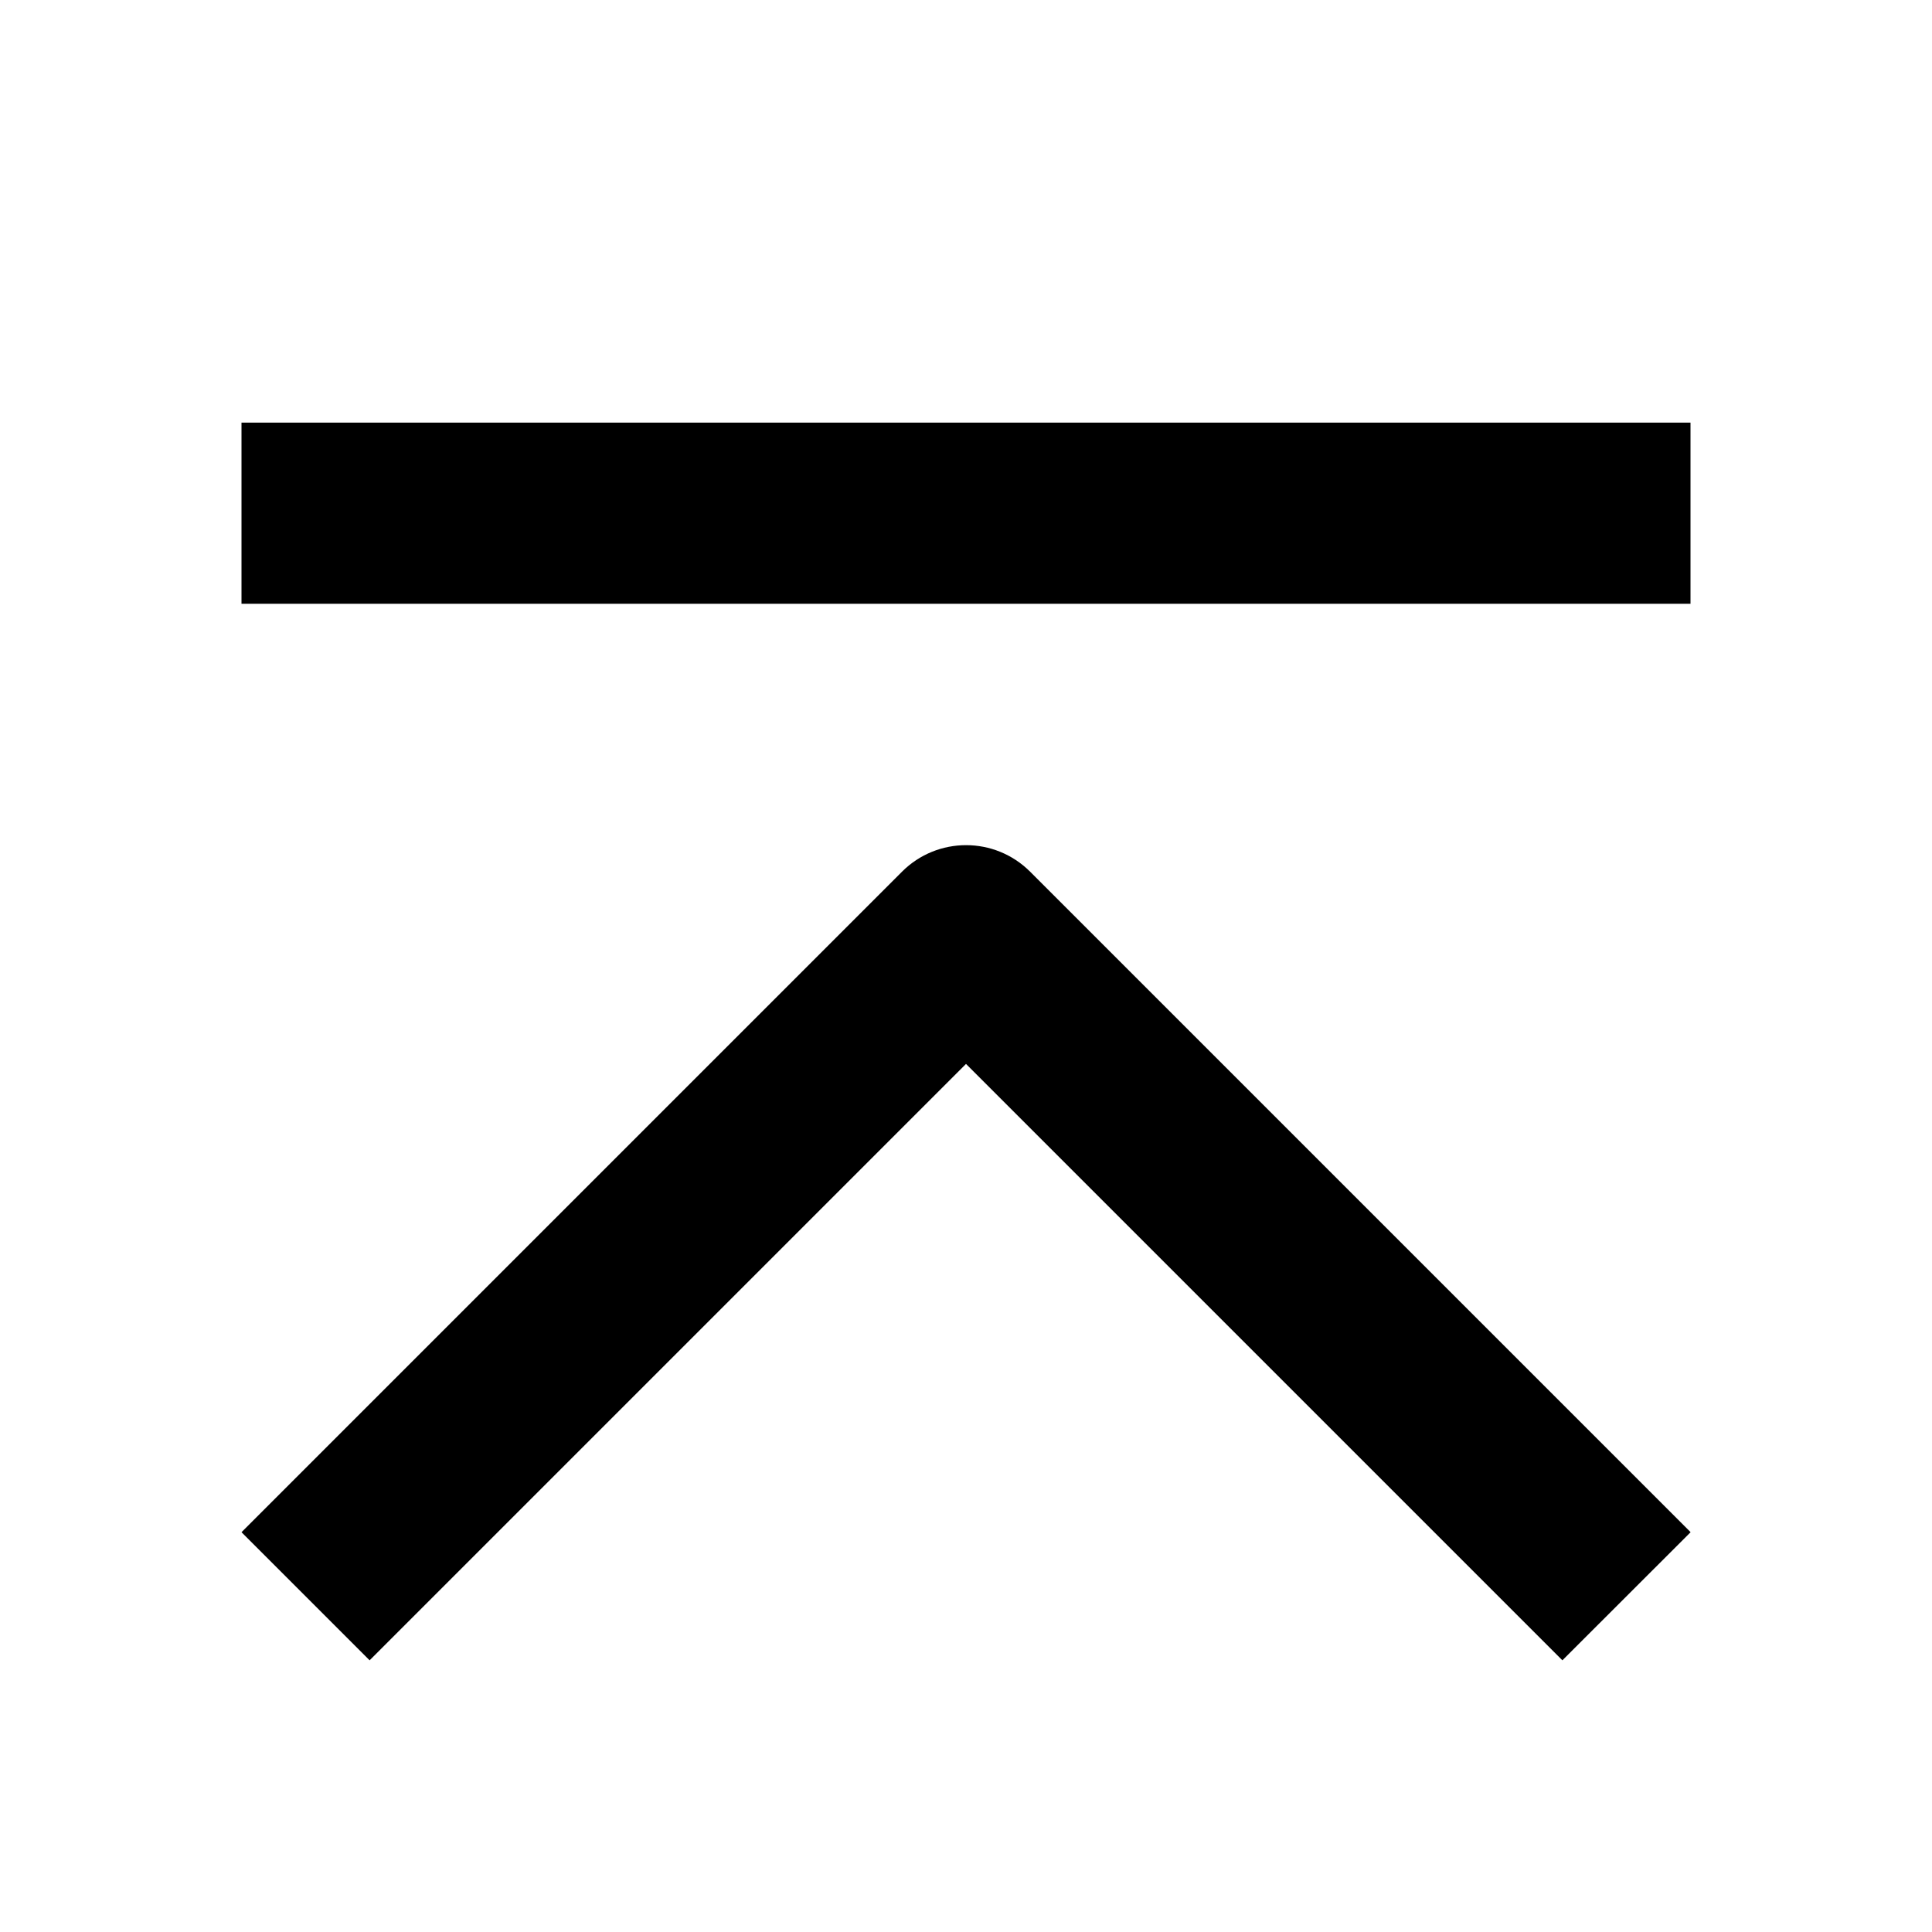
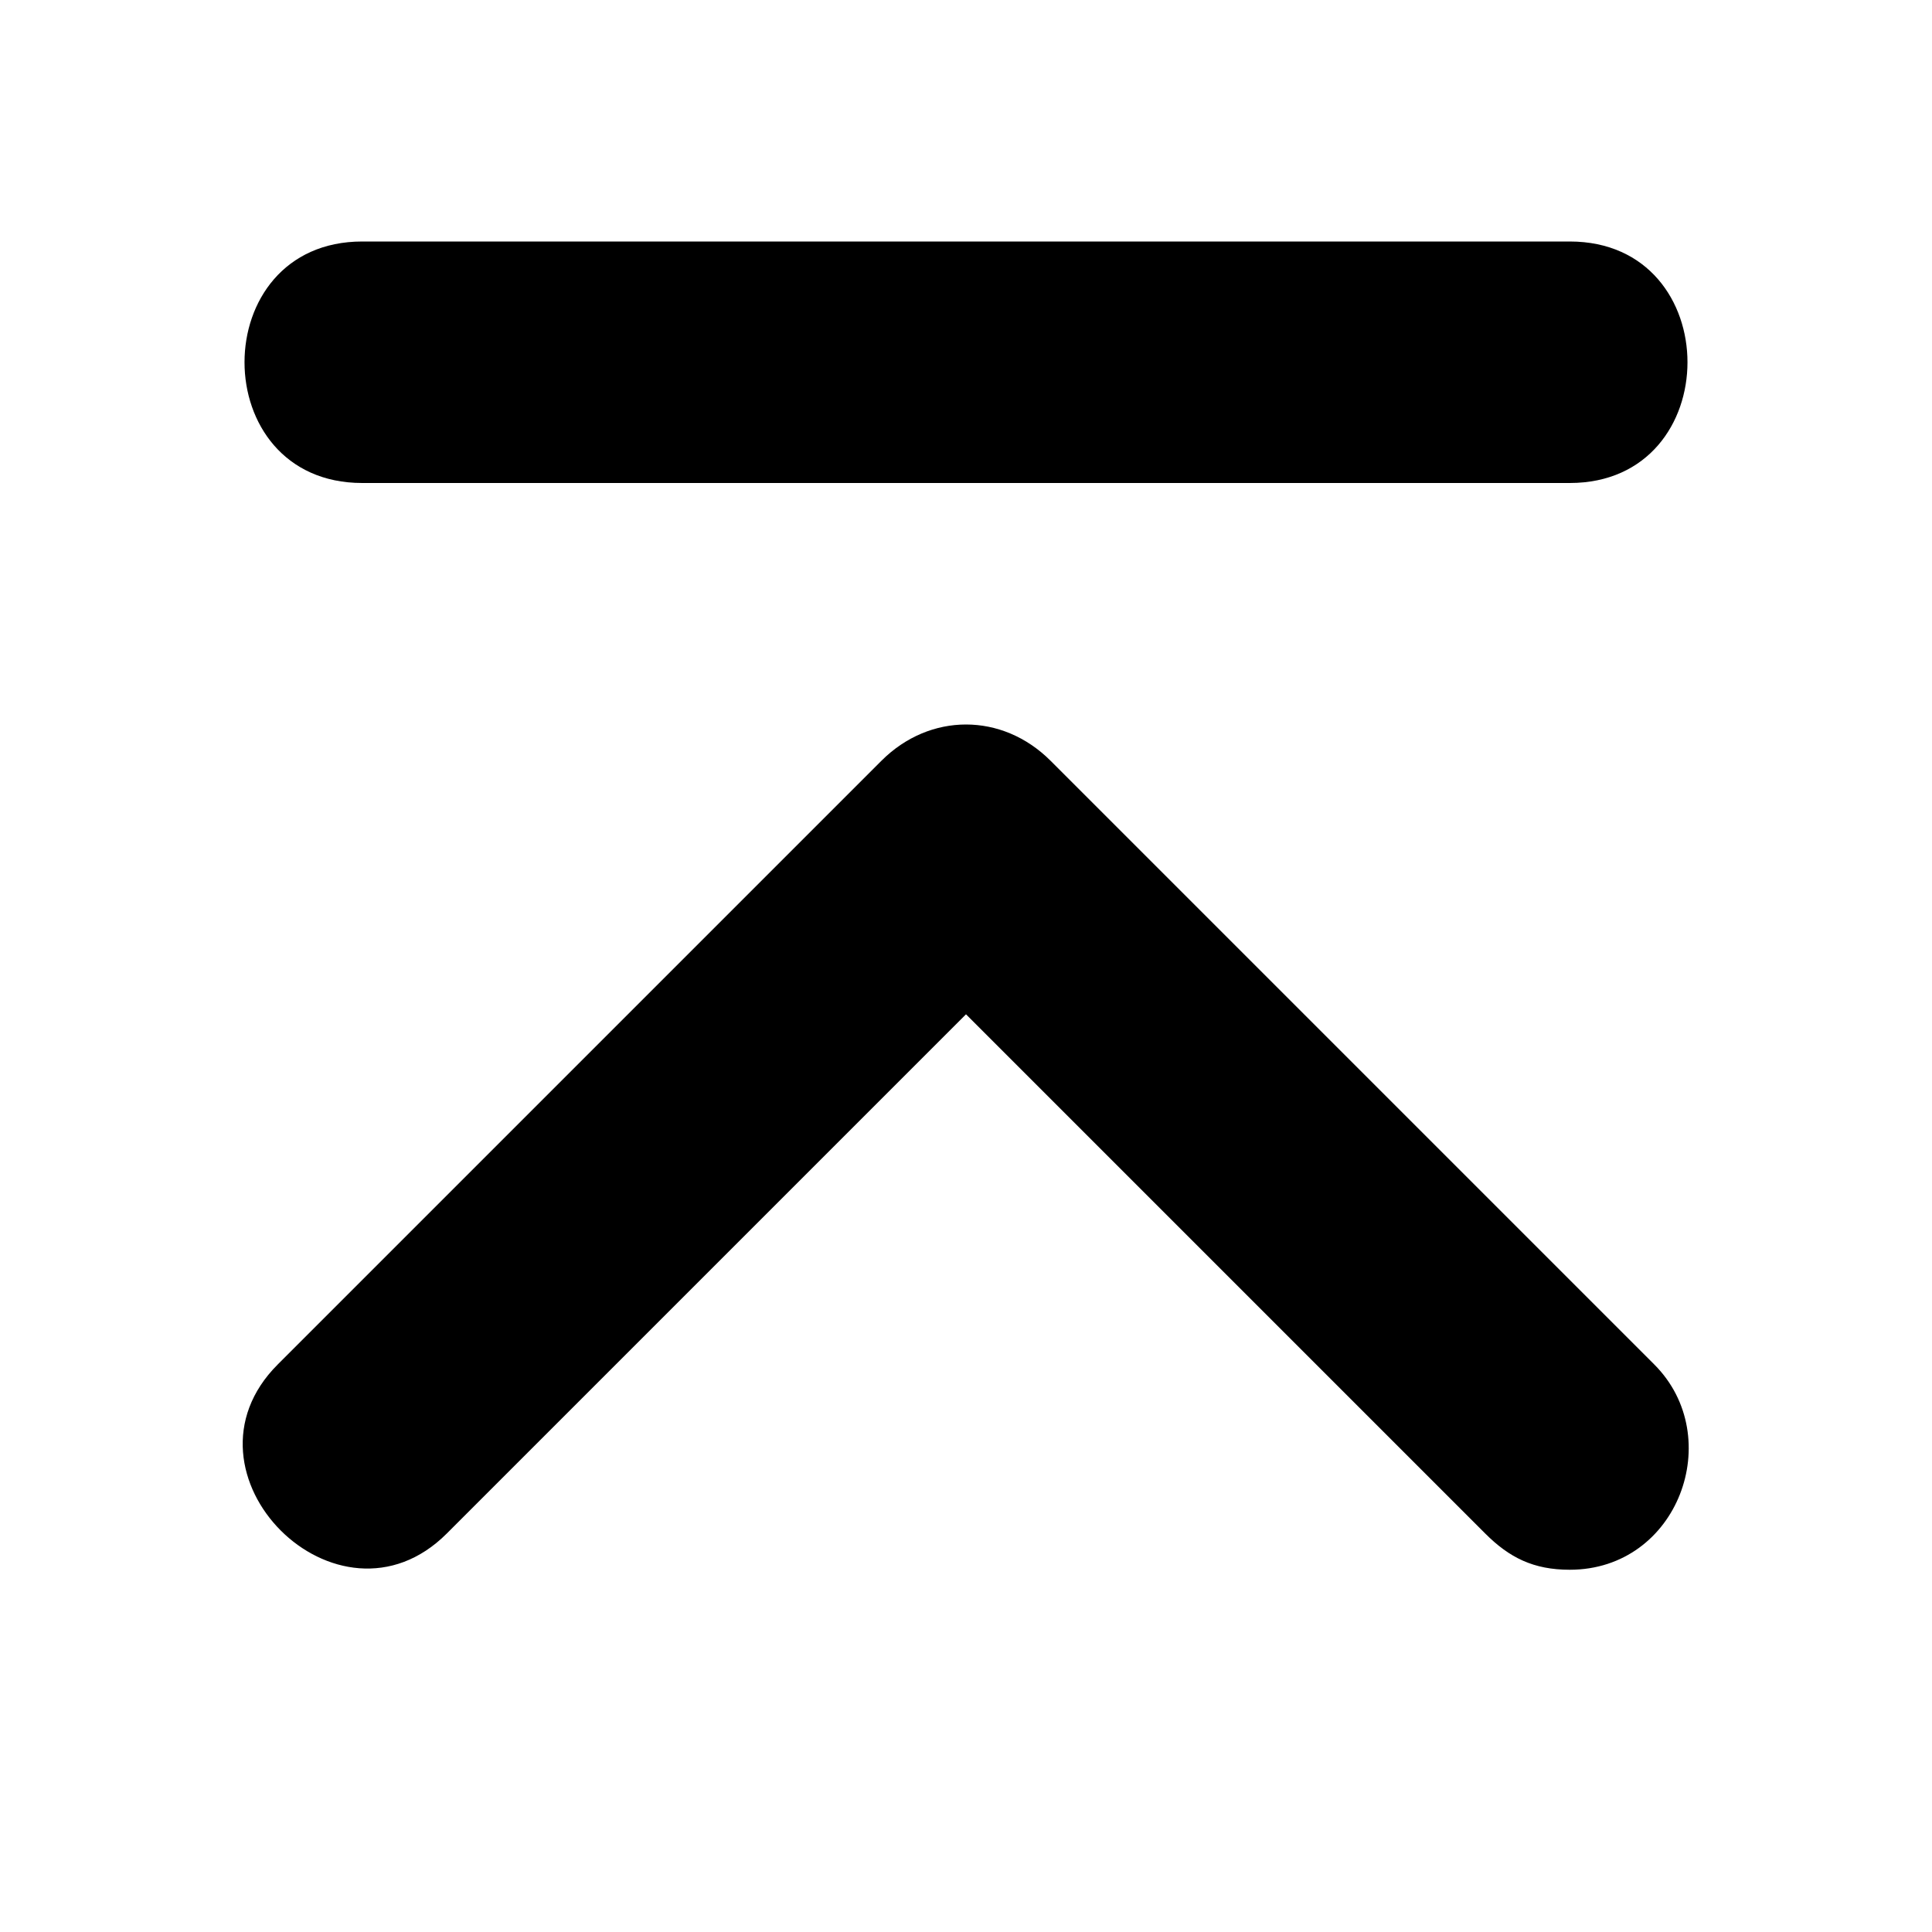
- <svg xmlns="http://www.w3.org/2000/svg" width="16" height="16" viewBox="0 0 16 16" fill="none">
-   <path d="M14 3.5H2V5H14V3.5ZM8 8.811L12.939 13.75L14.001 12.689L8.531 7.219C8.238 6.926 7.763 6.926 7.47 7.219L2 12.689L3.061 13.75L8 8.811Z" fill="black" />
+ <svg xmlns="http://www.w3.org/2000/svg" width="16" height="16">
+   <path d="M13 13c-.3 0-.5-.1-.7-.3L8 8.4l-4.3 4.3c-.9.9-2.3-.5-1.4-1.4l5-5c.4-.4 1-.4 1.4 0l5 5c.6.6.2 1.7-.7 1.7zm0-11H3C1.7 2 1.7 4 3 4h10c1.3 0 1.3-2 0-2z" />
</svg>
